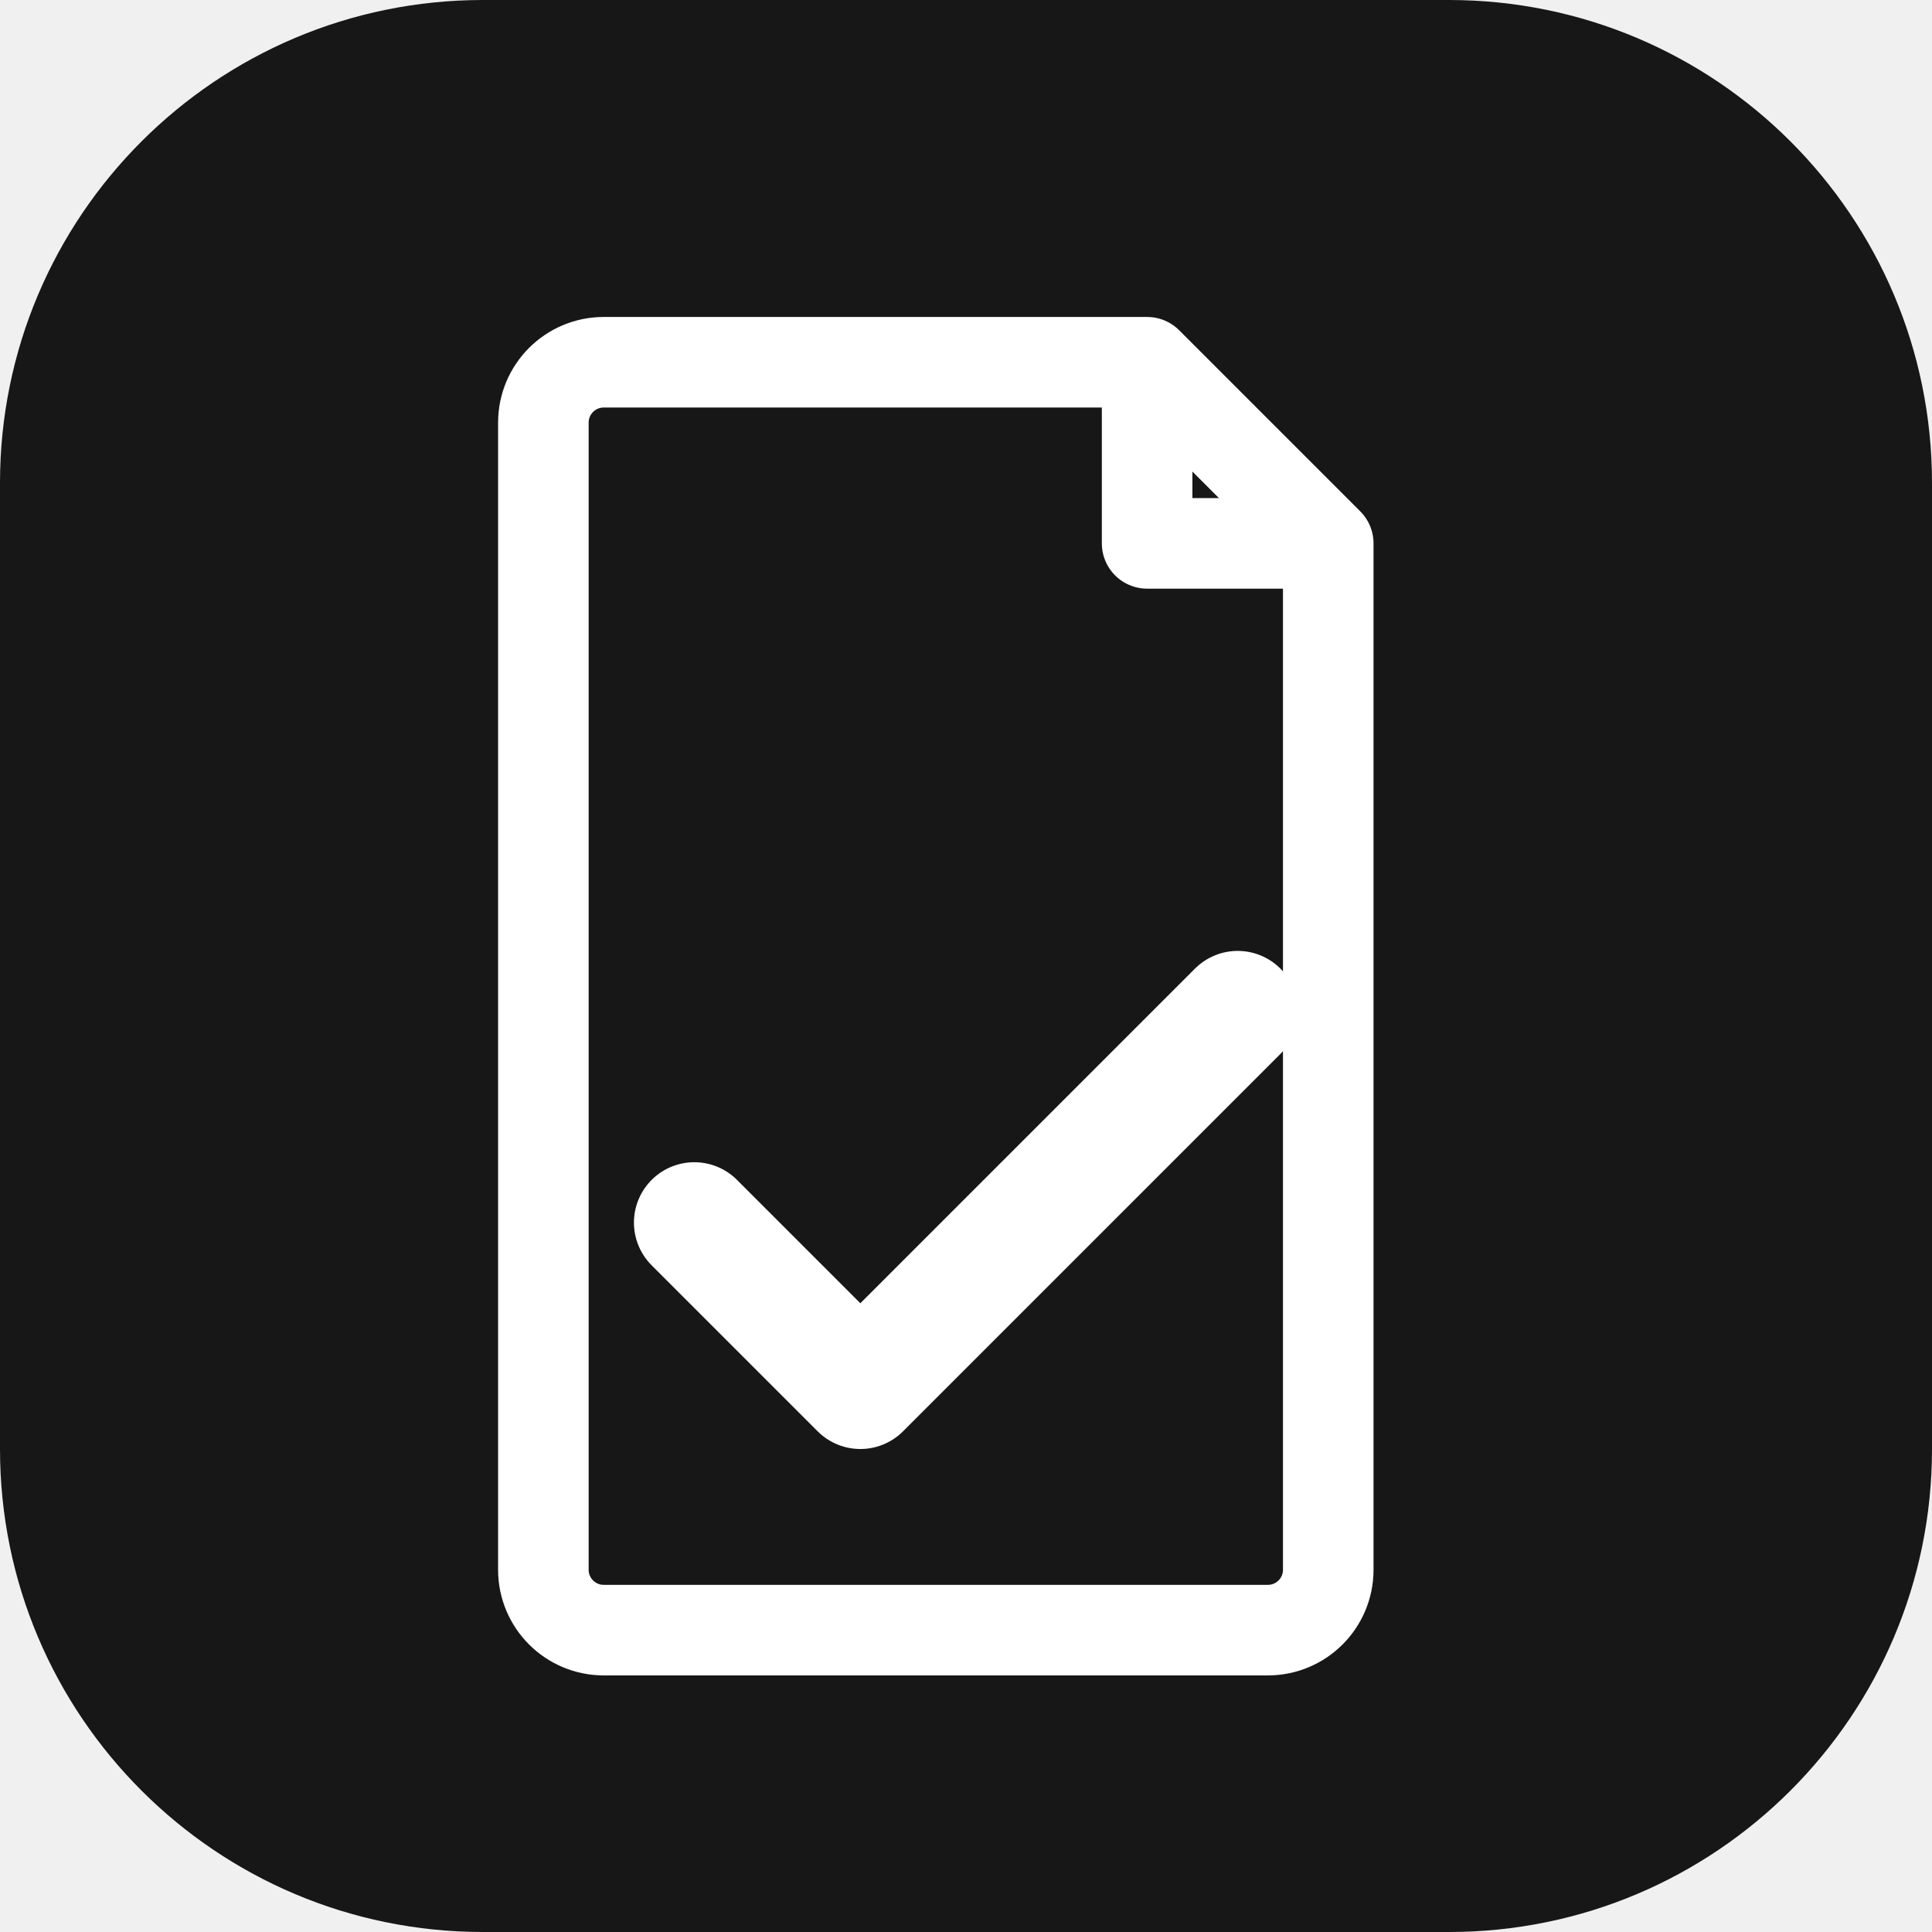
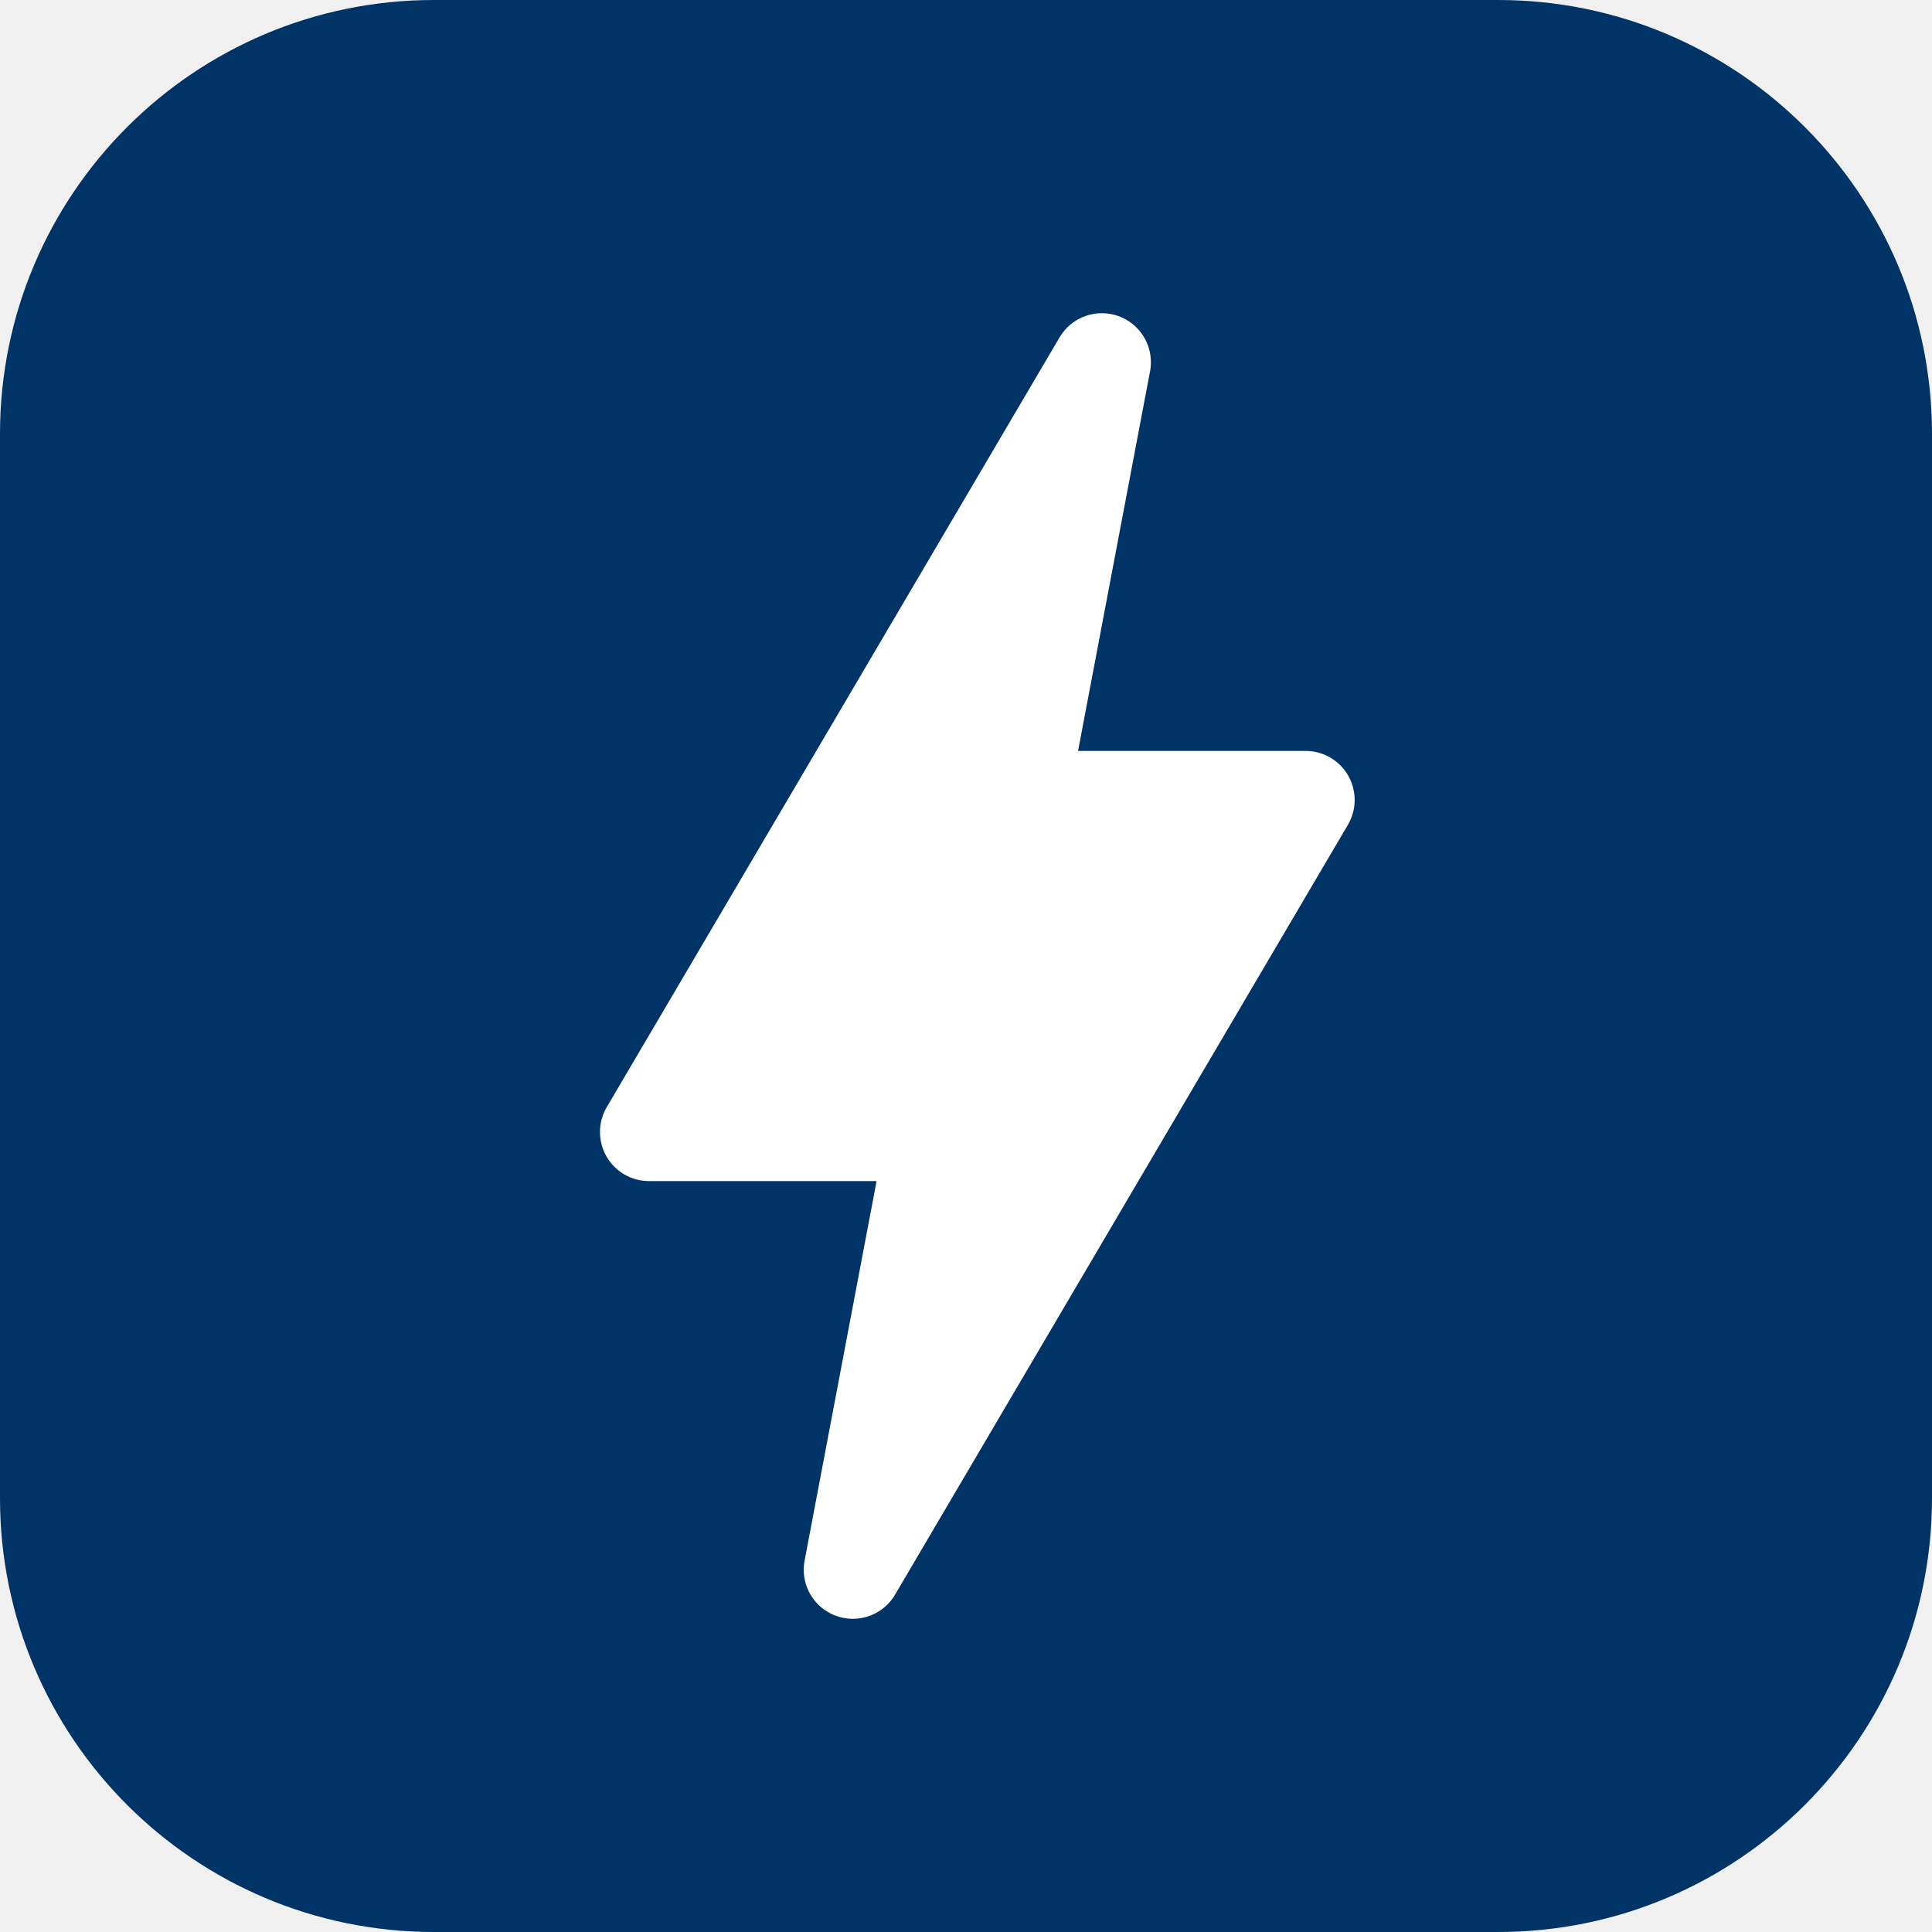
- <svg xmlns="http://www.w3.org/2000/svg" width="64" height="64" viewBox="0 0 64 64" fill="none">
-   <rect width="64" height="64" rx="16" fill="#171717" />
-   <path d="M20 12h18l6 6v34a2 2 0 0 1-2 2H20a2 2 0 0 1-2-2V14a2 2 0 0 1 2-2Z" fill="none" stroke="#ffffff" stroke-width="3" stroke-linejoin="round" />
-   <path d="M38 12v6h6" fill="none" stroke="#ffffff" stroke-width="3" stroke-linejoin="round" />
-   <path d="M23 40.5l5.5 5.5L41 33.5" fill="none" stroke="#ffffff" stroke-width="4" stroke-linecap="round" stroke-linejoin="round" />
+ <svg xmlns="http://www.w3.org/2000/svg" width="512" height="512" viewBox="0 0 512 512">
+   <rect width="512" height="512" rx="115" fill="#003366" />
+   <path d="M292 96 L172 300 H248 L226 416 L346 212 H270 Z" fill="#ffffff" stroke="#ffffff" stroke-width="26" stroke-linejoin="round" />
</svg>
